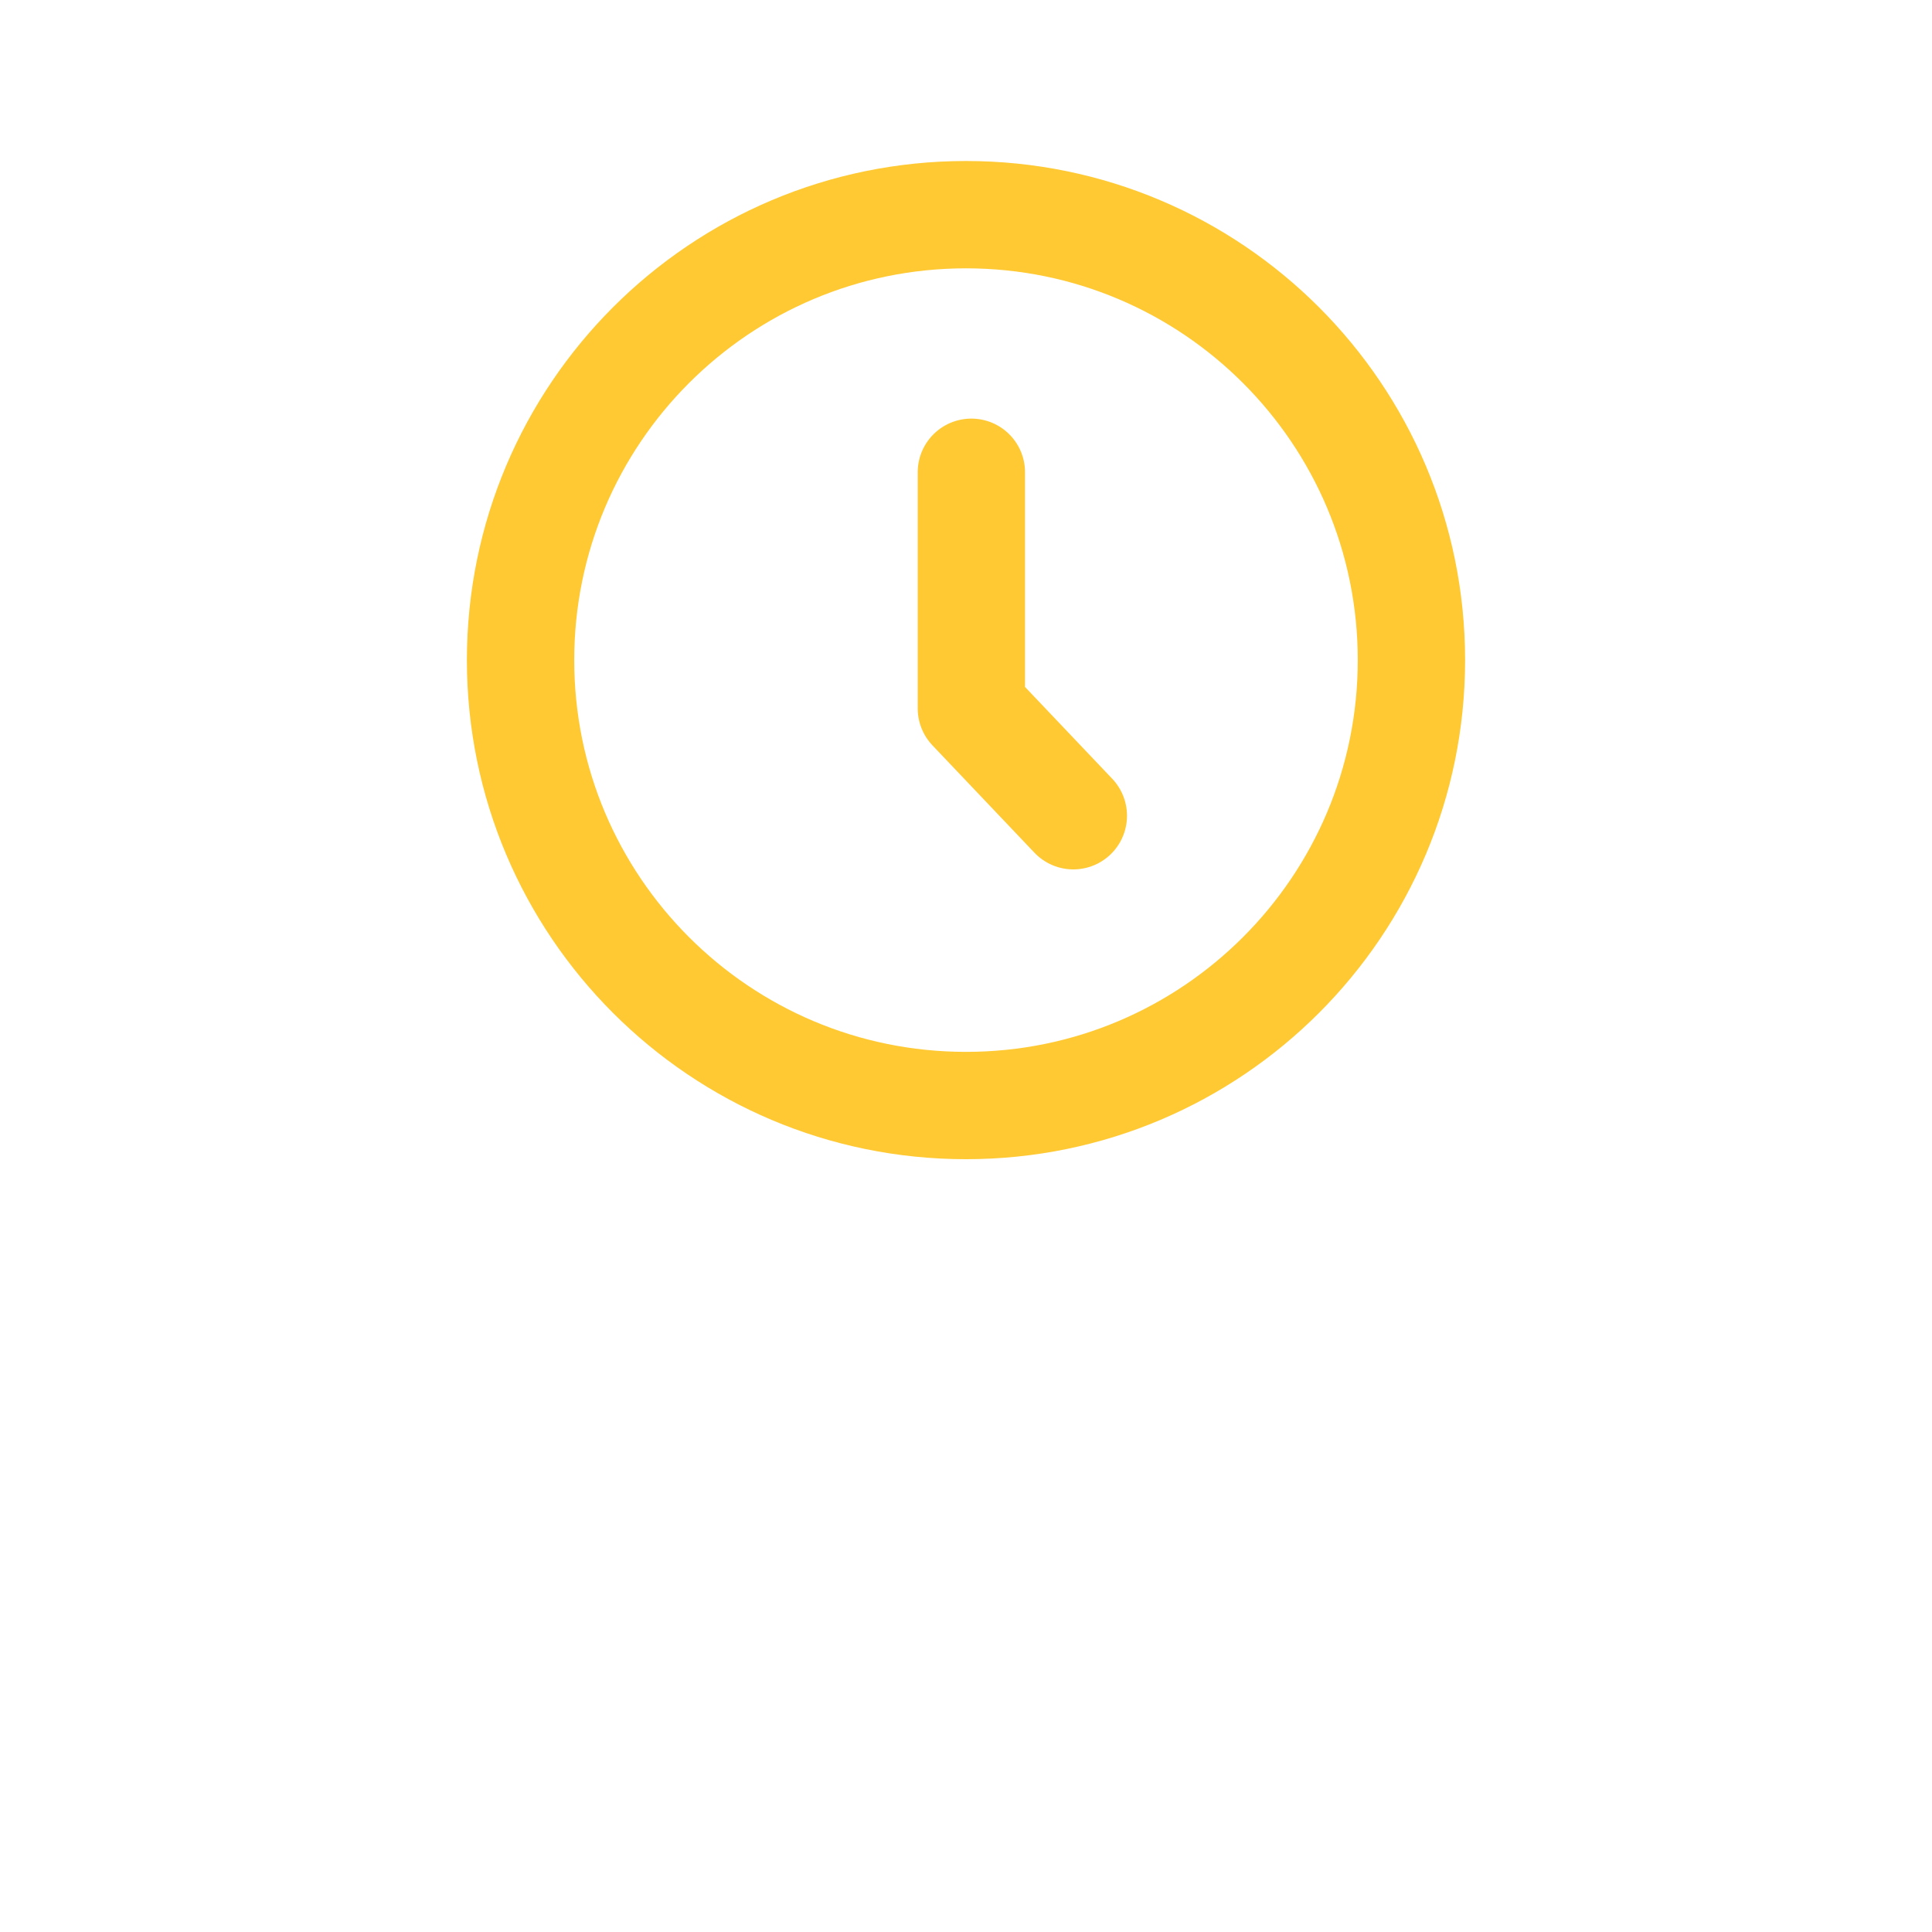
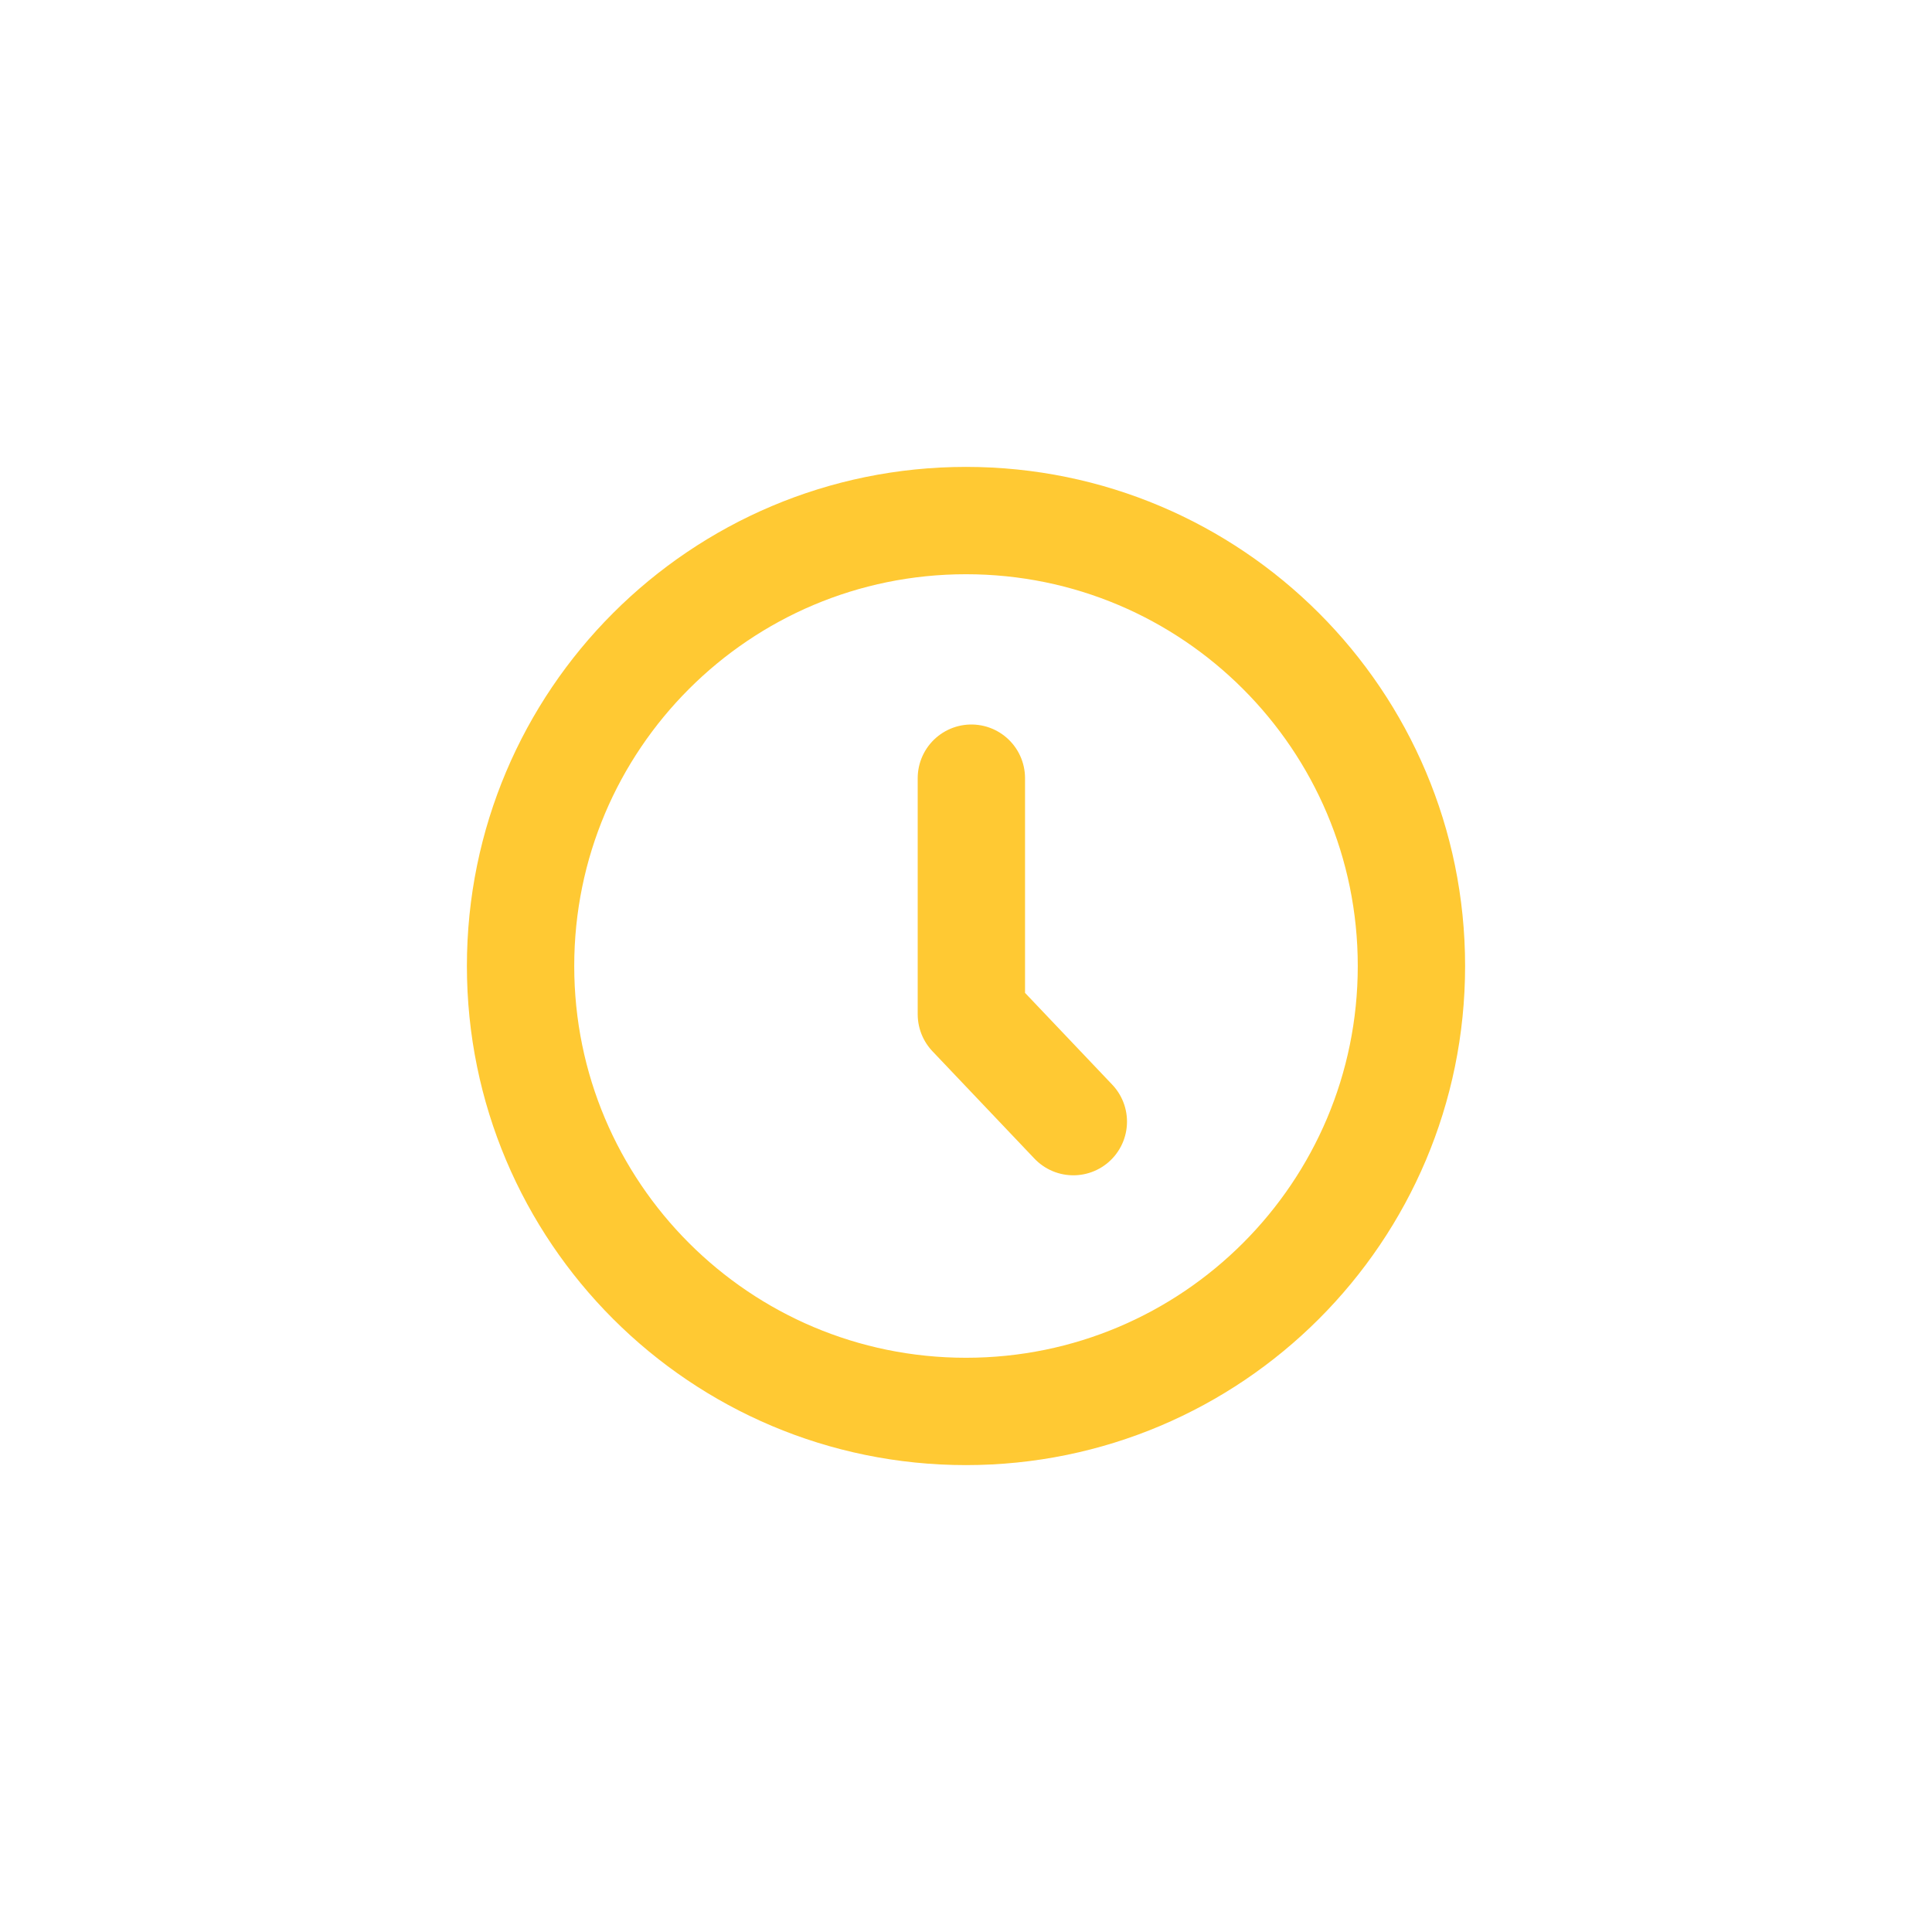
- <svg xmlns="http://www.w3.org/2000/svg" version="1.1" id="Layer_1" x="0px" y="0px" viewBox="0 0 36 36" style="enable-background:new 0 0 36 36;" xml:space="preserve">
+ <svg xmlns="http://www.w3.org/2000/svg" version="1.1" id="Layer_1" x="0px" y="0px" viewBox="-35 145 36 36" style="enable-background:new -35 145 36 36;" xml:space="preserve">
  <style type="text/css">
	.st0{fill:none;stroke:#FFC933;stroke-width:2;stroke-miterlimit:10;}
	.st1{fill:none;stroke:#FFC933;stroke-width:2;stroke-linecap:round;stroke-linejoin:round;}
</style>
  <g>
-     <circle class="st0" cx="18" cy="12.3" r="8.3" />
-     <polyline class="st1" points="18.1,8.8 18.1,13.2 20,15.2  " />
+     <circle class="st0" cx="-17" cy="163" r="8.3" />
+     <polyline class="st1" points="-16.9,159.5 -16.9,163.9 -15,165.9  " />
  </g>
</svg>
